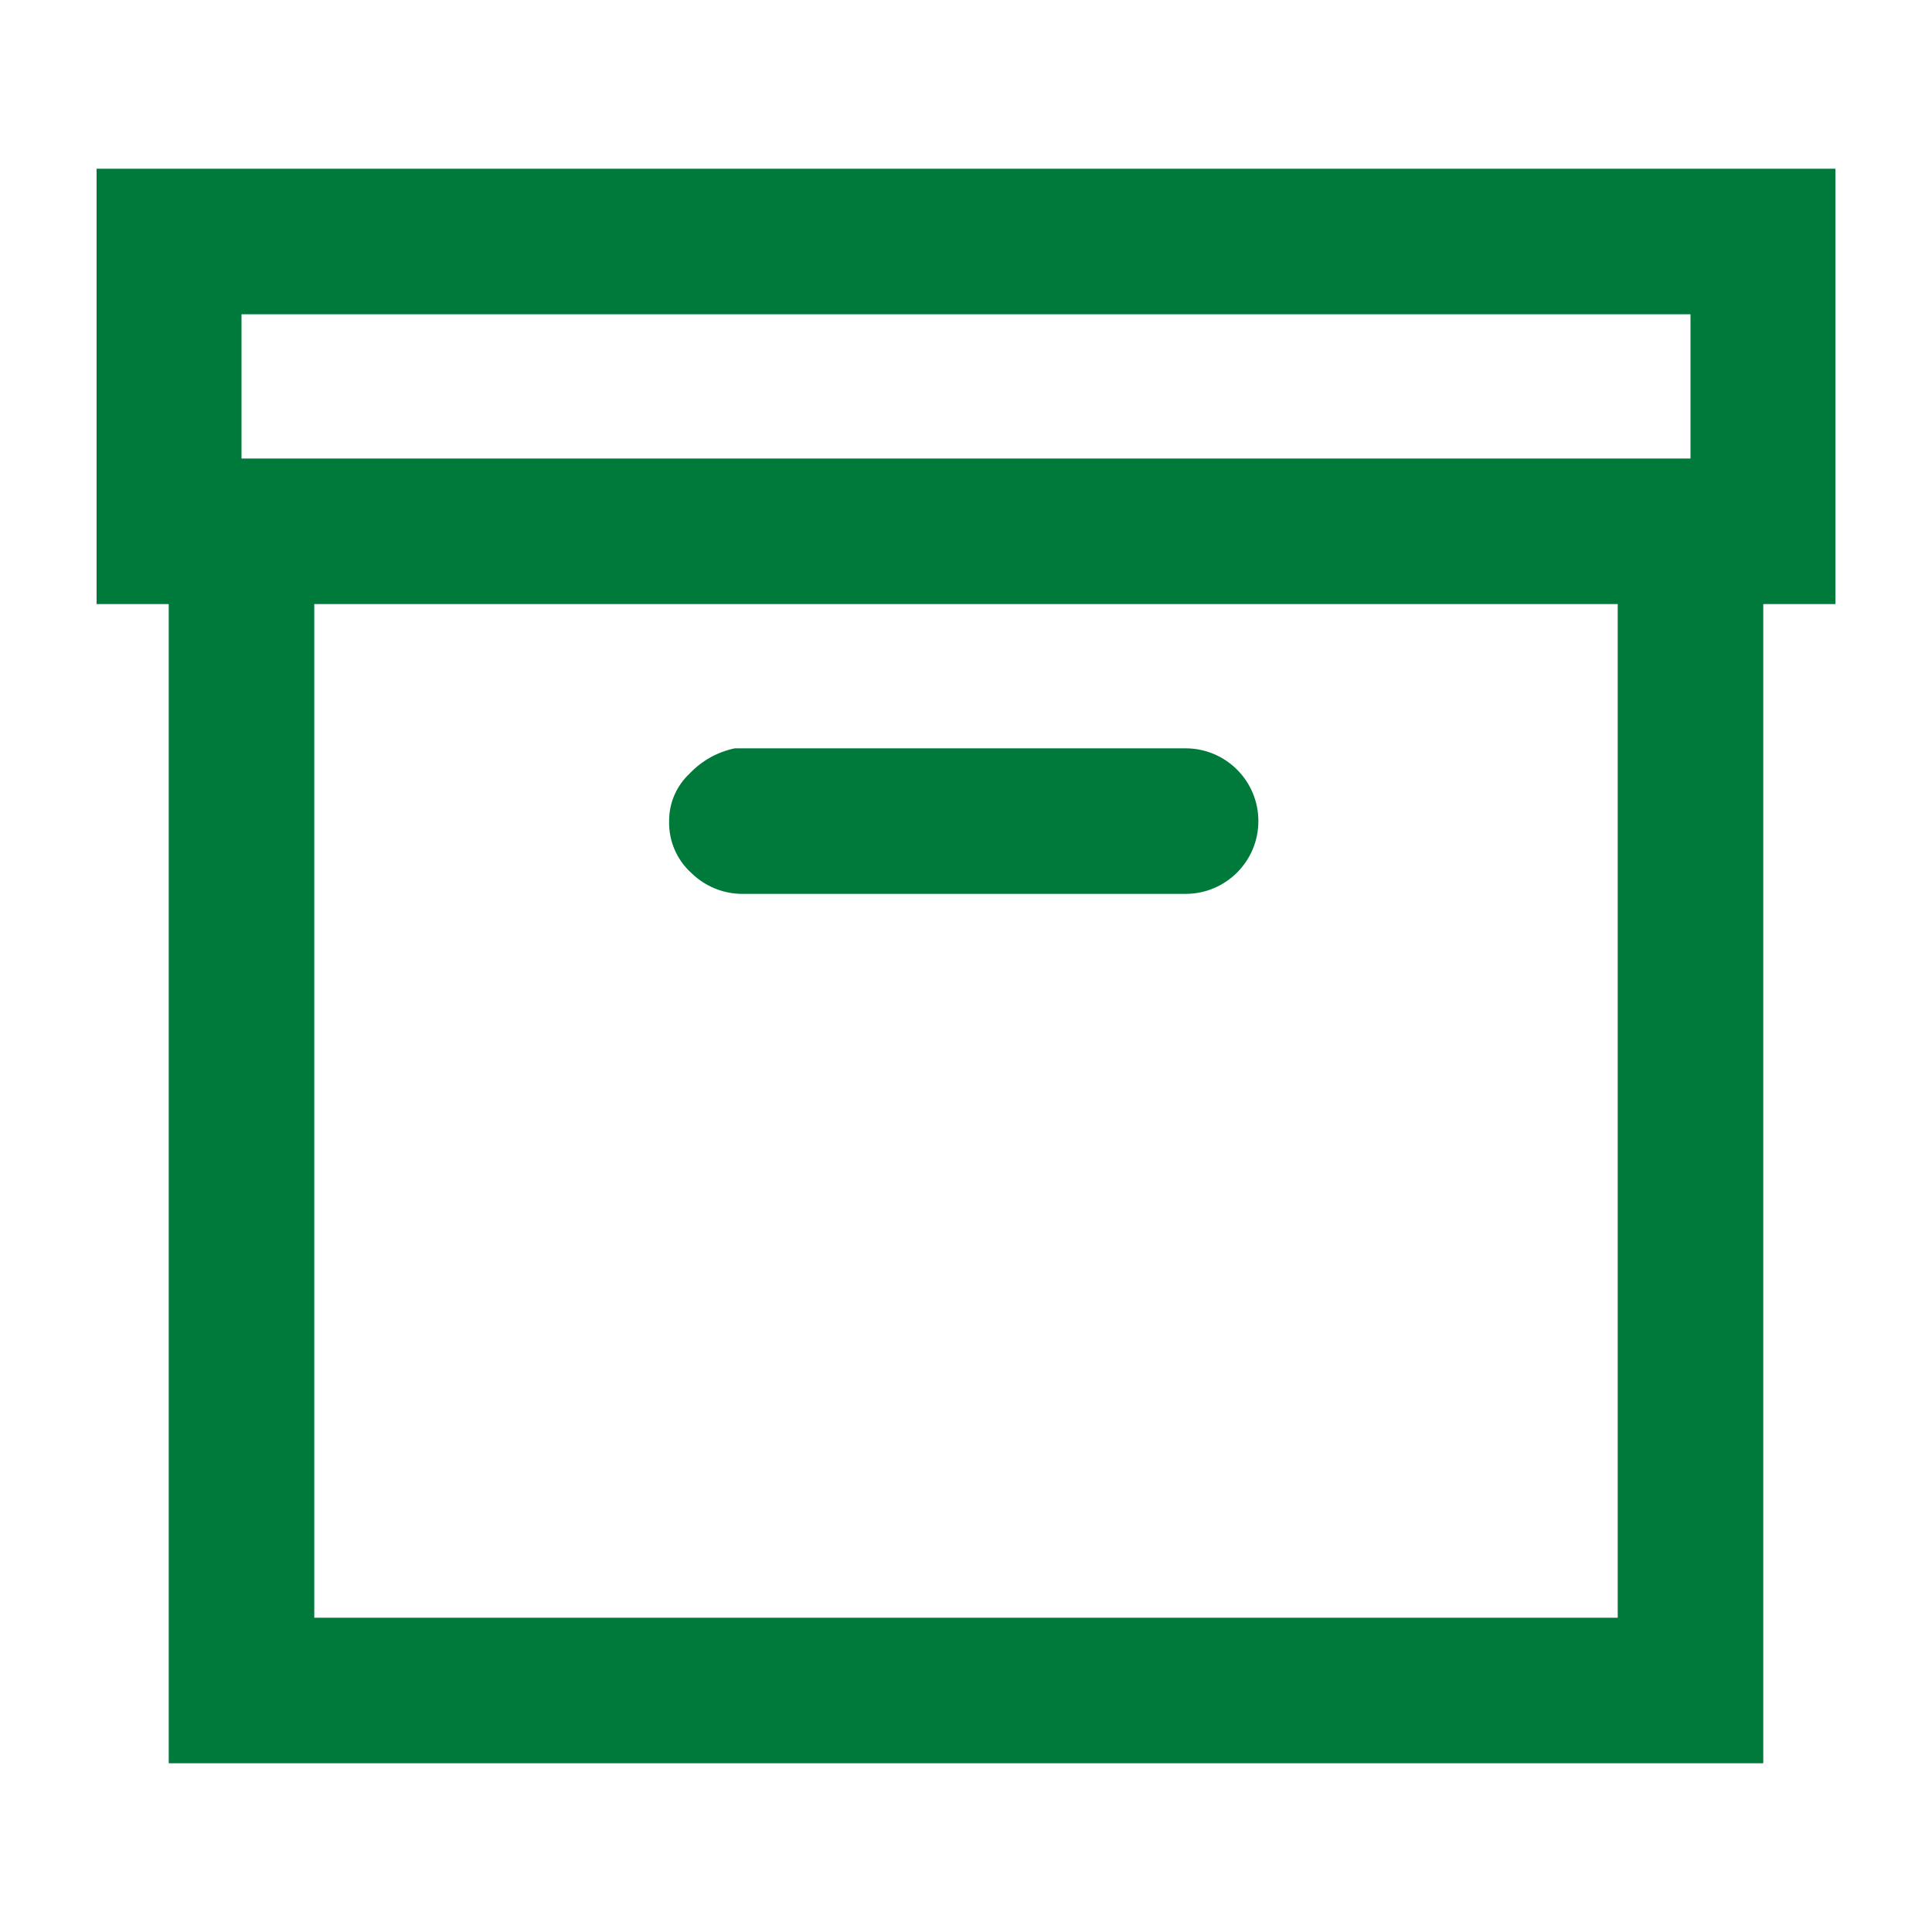
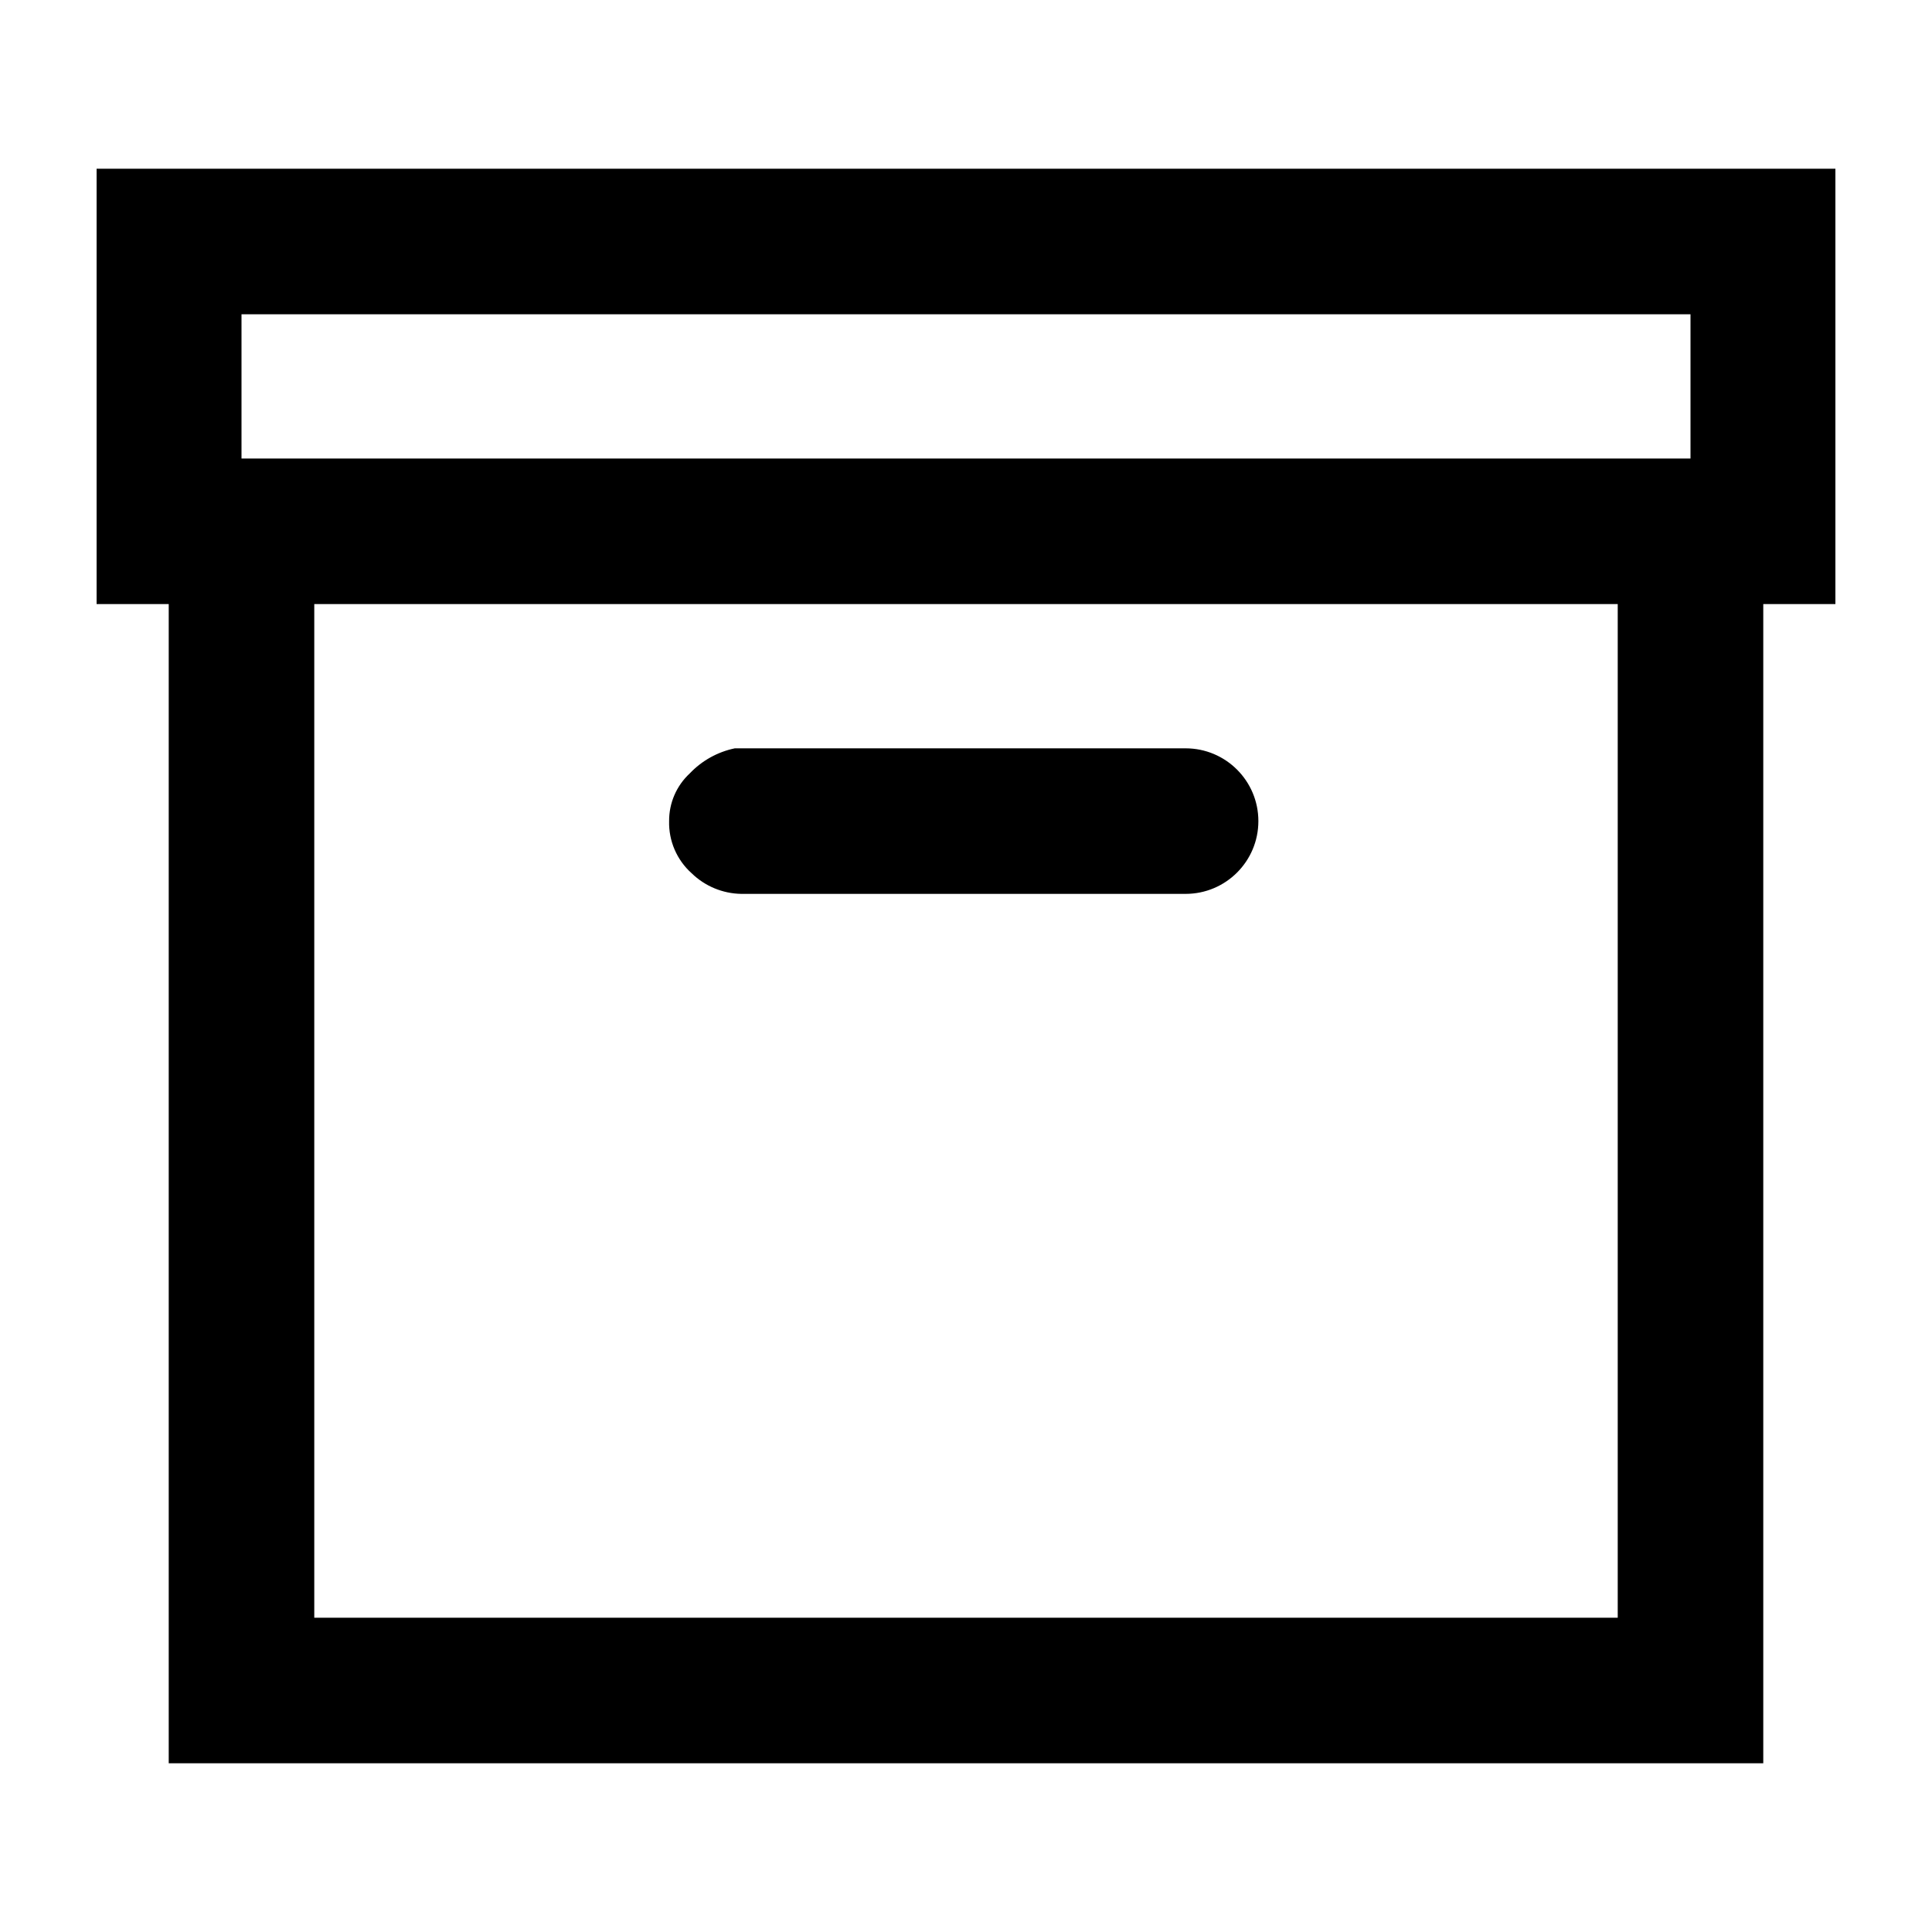
<svg xmlns="http://www.w3.org/2000/svg" data-name="Layer 1" viewBox="0 0 30 30">
-   <path d="M1.5 2.62h27v6.76h-1.12v18H2.62v-18H1.5V2.62zm2.25 2.26v2.24h22.5V4.88zm1.13 4.5v15.74h20.24V9.38zm6.53 2.24h7a1.13 1.13 0 1 1 0 2.26h-6.9a1.13 1.13 0 0 1-.77-.32 1.05 1.05 0 0 1-.35-.81 1 1 0 0 1 .32-.74 1.34 1.34 0 0 1 .7-.39z" fill="#007A3A" />
+   <path d="M1.5 2.62h27v6.76h-1.12v18H2.62v-18H1.5V2.62zm2.25 2.26v2.24h22.5V4.88zm1.13 4.5v15.74h20.24V9.38zm6.53 2.24h7a1.13 1.13 0 1 1 0 2.26h-6.9a1.13 1.13 0 0 1-.77-.32 1.05 1.05 0 0 1-.35-.81 1 1 0 0 1 .32-.74 1.34 1.34 0 0 1 .7-.39z" />
</svg>
